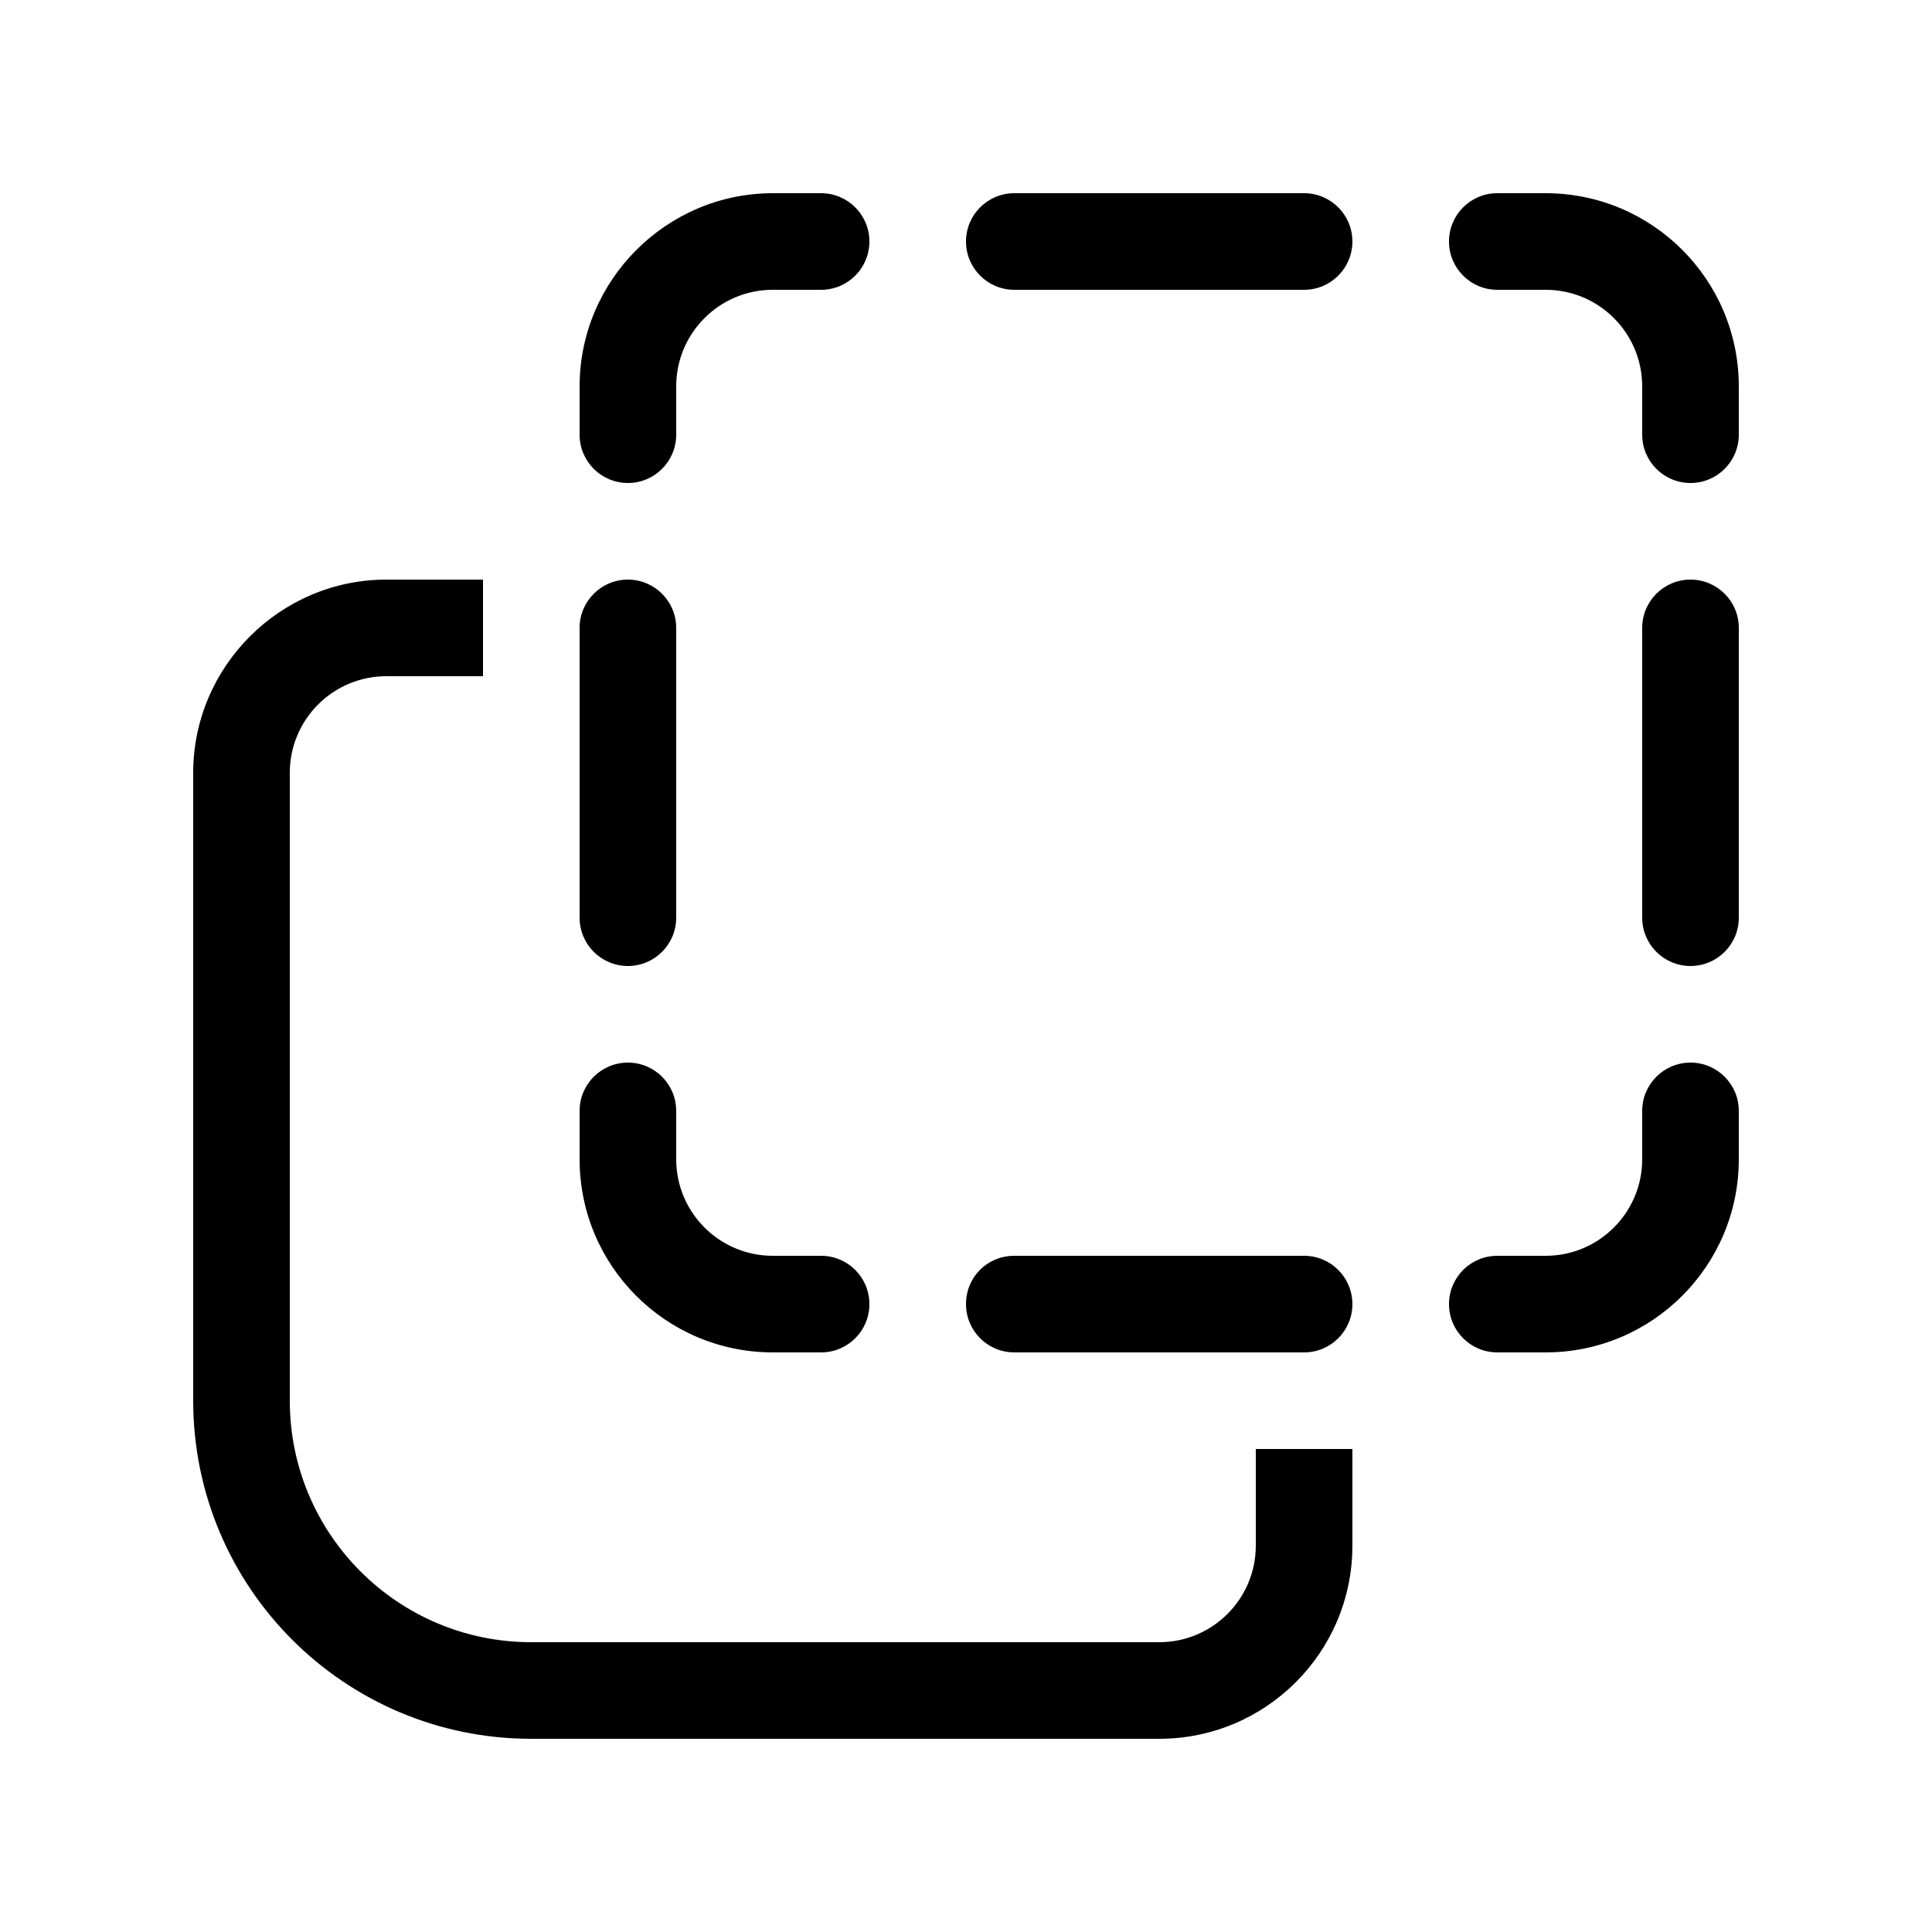
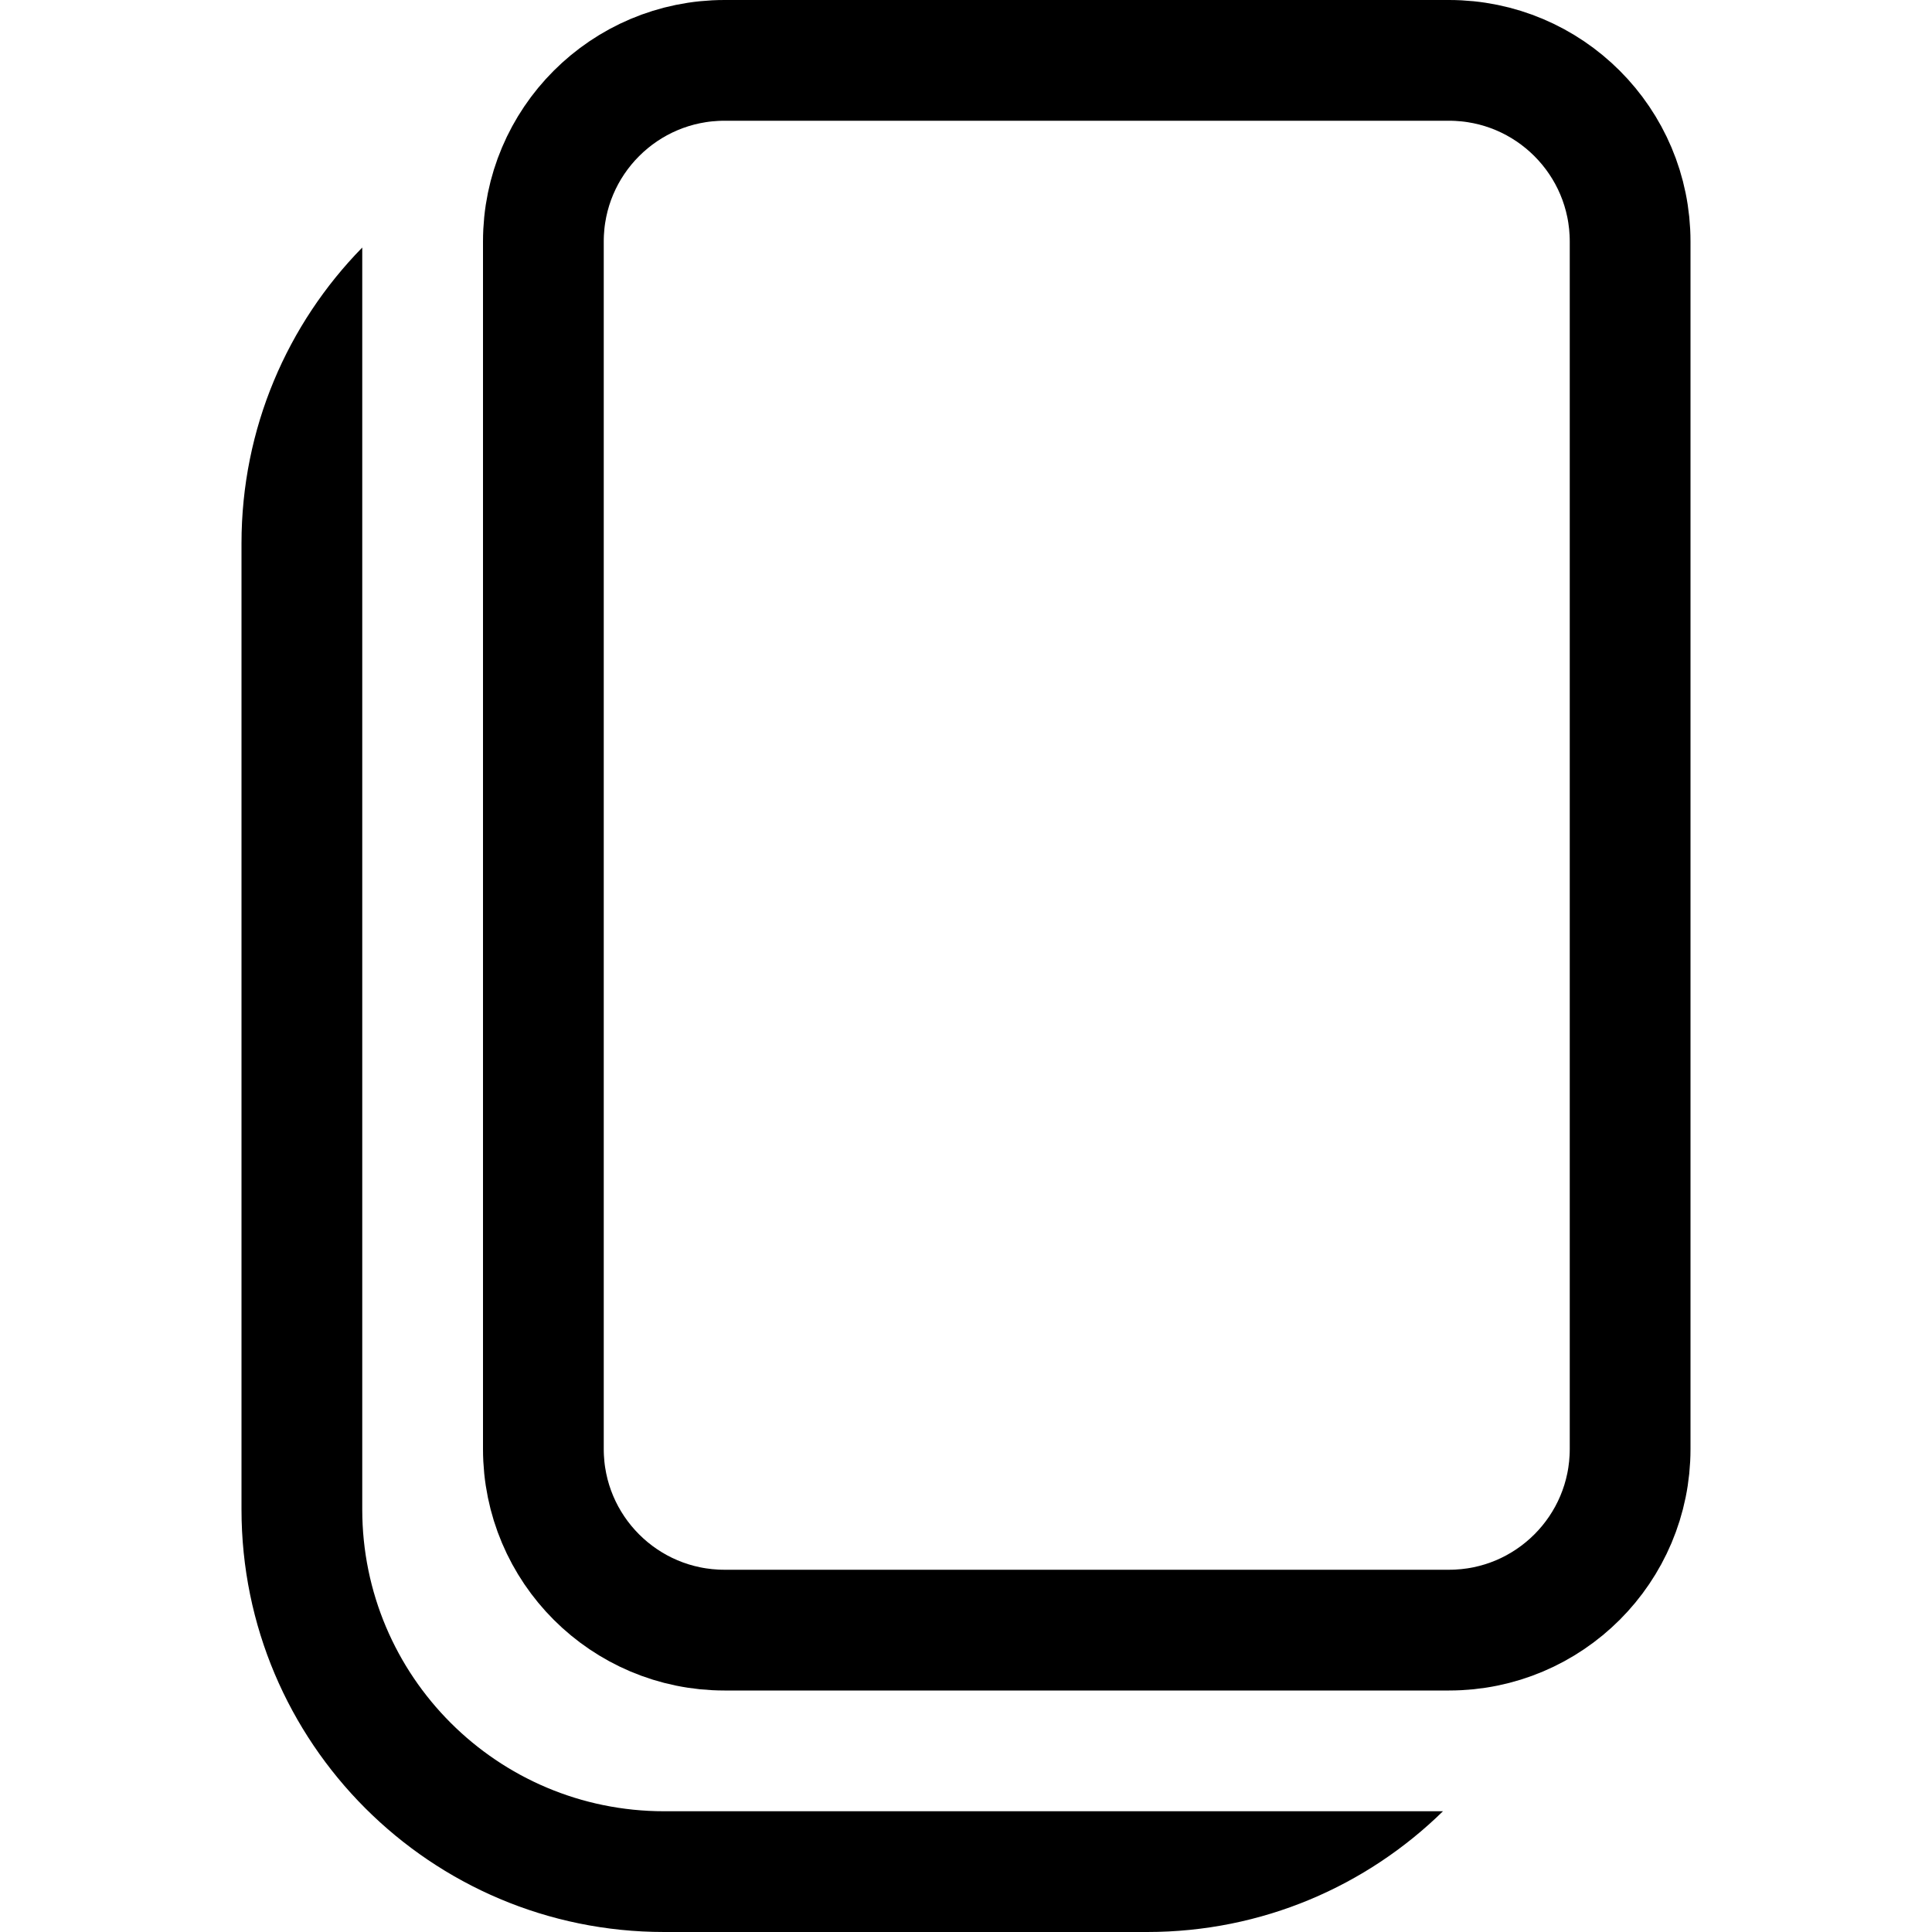
- <svg xmlns="http://www.w3.org/2000/svg" fill="currentColor" aria-hidden="true" width="1em" height="1em" viewBox="0 0 20 20">
-   <path d="M8 3a1 1 0 0 0-1 1v.5a.5.5 0 0 1-1 0V4c0-1.1.9-2 2-2h.5a.5.5 0 0 1 0 1H8Zm-1 9a1 1 0 0 0 1 1h.5a.5.5 0 0 1 0 1H8a2 2 0 0 1-2-2v-.5a.5.5 0 0 1 1 0v.5Zm0-5.5a.5.5 0 0 0-1 0v3a.5.5 0 0 0 1 0v-3ZM16 3a1 1 0 0 1 1 1v.5a.5.5 0 0 0 1 0V4a2 2 0 0 0-2-2h-.5a.5.5 0 0 0 0 1h.5Zm0 10a1 1 0 0 0 1-1v-.5a.5.5 0 0 1 1 0v.5a2 2 0 0 1-2 2h-.5a.5.5 0 0 1 0-1h.5Zm1.5-7a.5.5 0 0 0-.5.5v3a.5.5 0 0 0 1 0v-3a.5.5 0 0 0-.5-.5Zm-7-4a.5.5 0 0 0 0 1h3a.5.5 0 0 0 0-1h-3ZM10 13.5c0-.28.22-.5.5-.5h3a.5.5 0 0 1 0 1h-3a.5.5 0 0 1-.5-.5ZM4 6h1v1H4a1 1 0 0 0-1 1v6.5A2.5 2.5 0 0 0 5.5 17H12a1 1 0 0 0 1-1v-1h1v1a2 2 0 0 1-2 2H5.5A3.5 3.5 0 0 1 2 14.5V8c0-1.1.9-2 2-2Z" fill="currentColor" />
+ <svg xmlns="http://www.w3.org/2000/svg" fill="none" viewBox="0 0 16 16">
+   <path stroke="currentColor" d="M4.5 12V2A1.5 1.5 0 0 1 6 .5h6A1.5 1.5 0 0 1 13.5 2v10a1.5 1.5 0 0 1-1.5 1.5H6A1.5 1.5 0 0 1 4.5 12Z" />
+   <path fill="currentColor" d="M3 2.05V12.5A2.5 2.5 0 0 0 5.5 15h6.45c-.632.619-1.496 1-2.45 1h-4A3.5 3.5 0 0 1 2 12.5v-8c0-.954.381-1.818 1-2.45Z" />
</svg>
